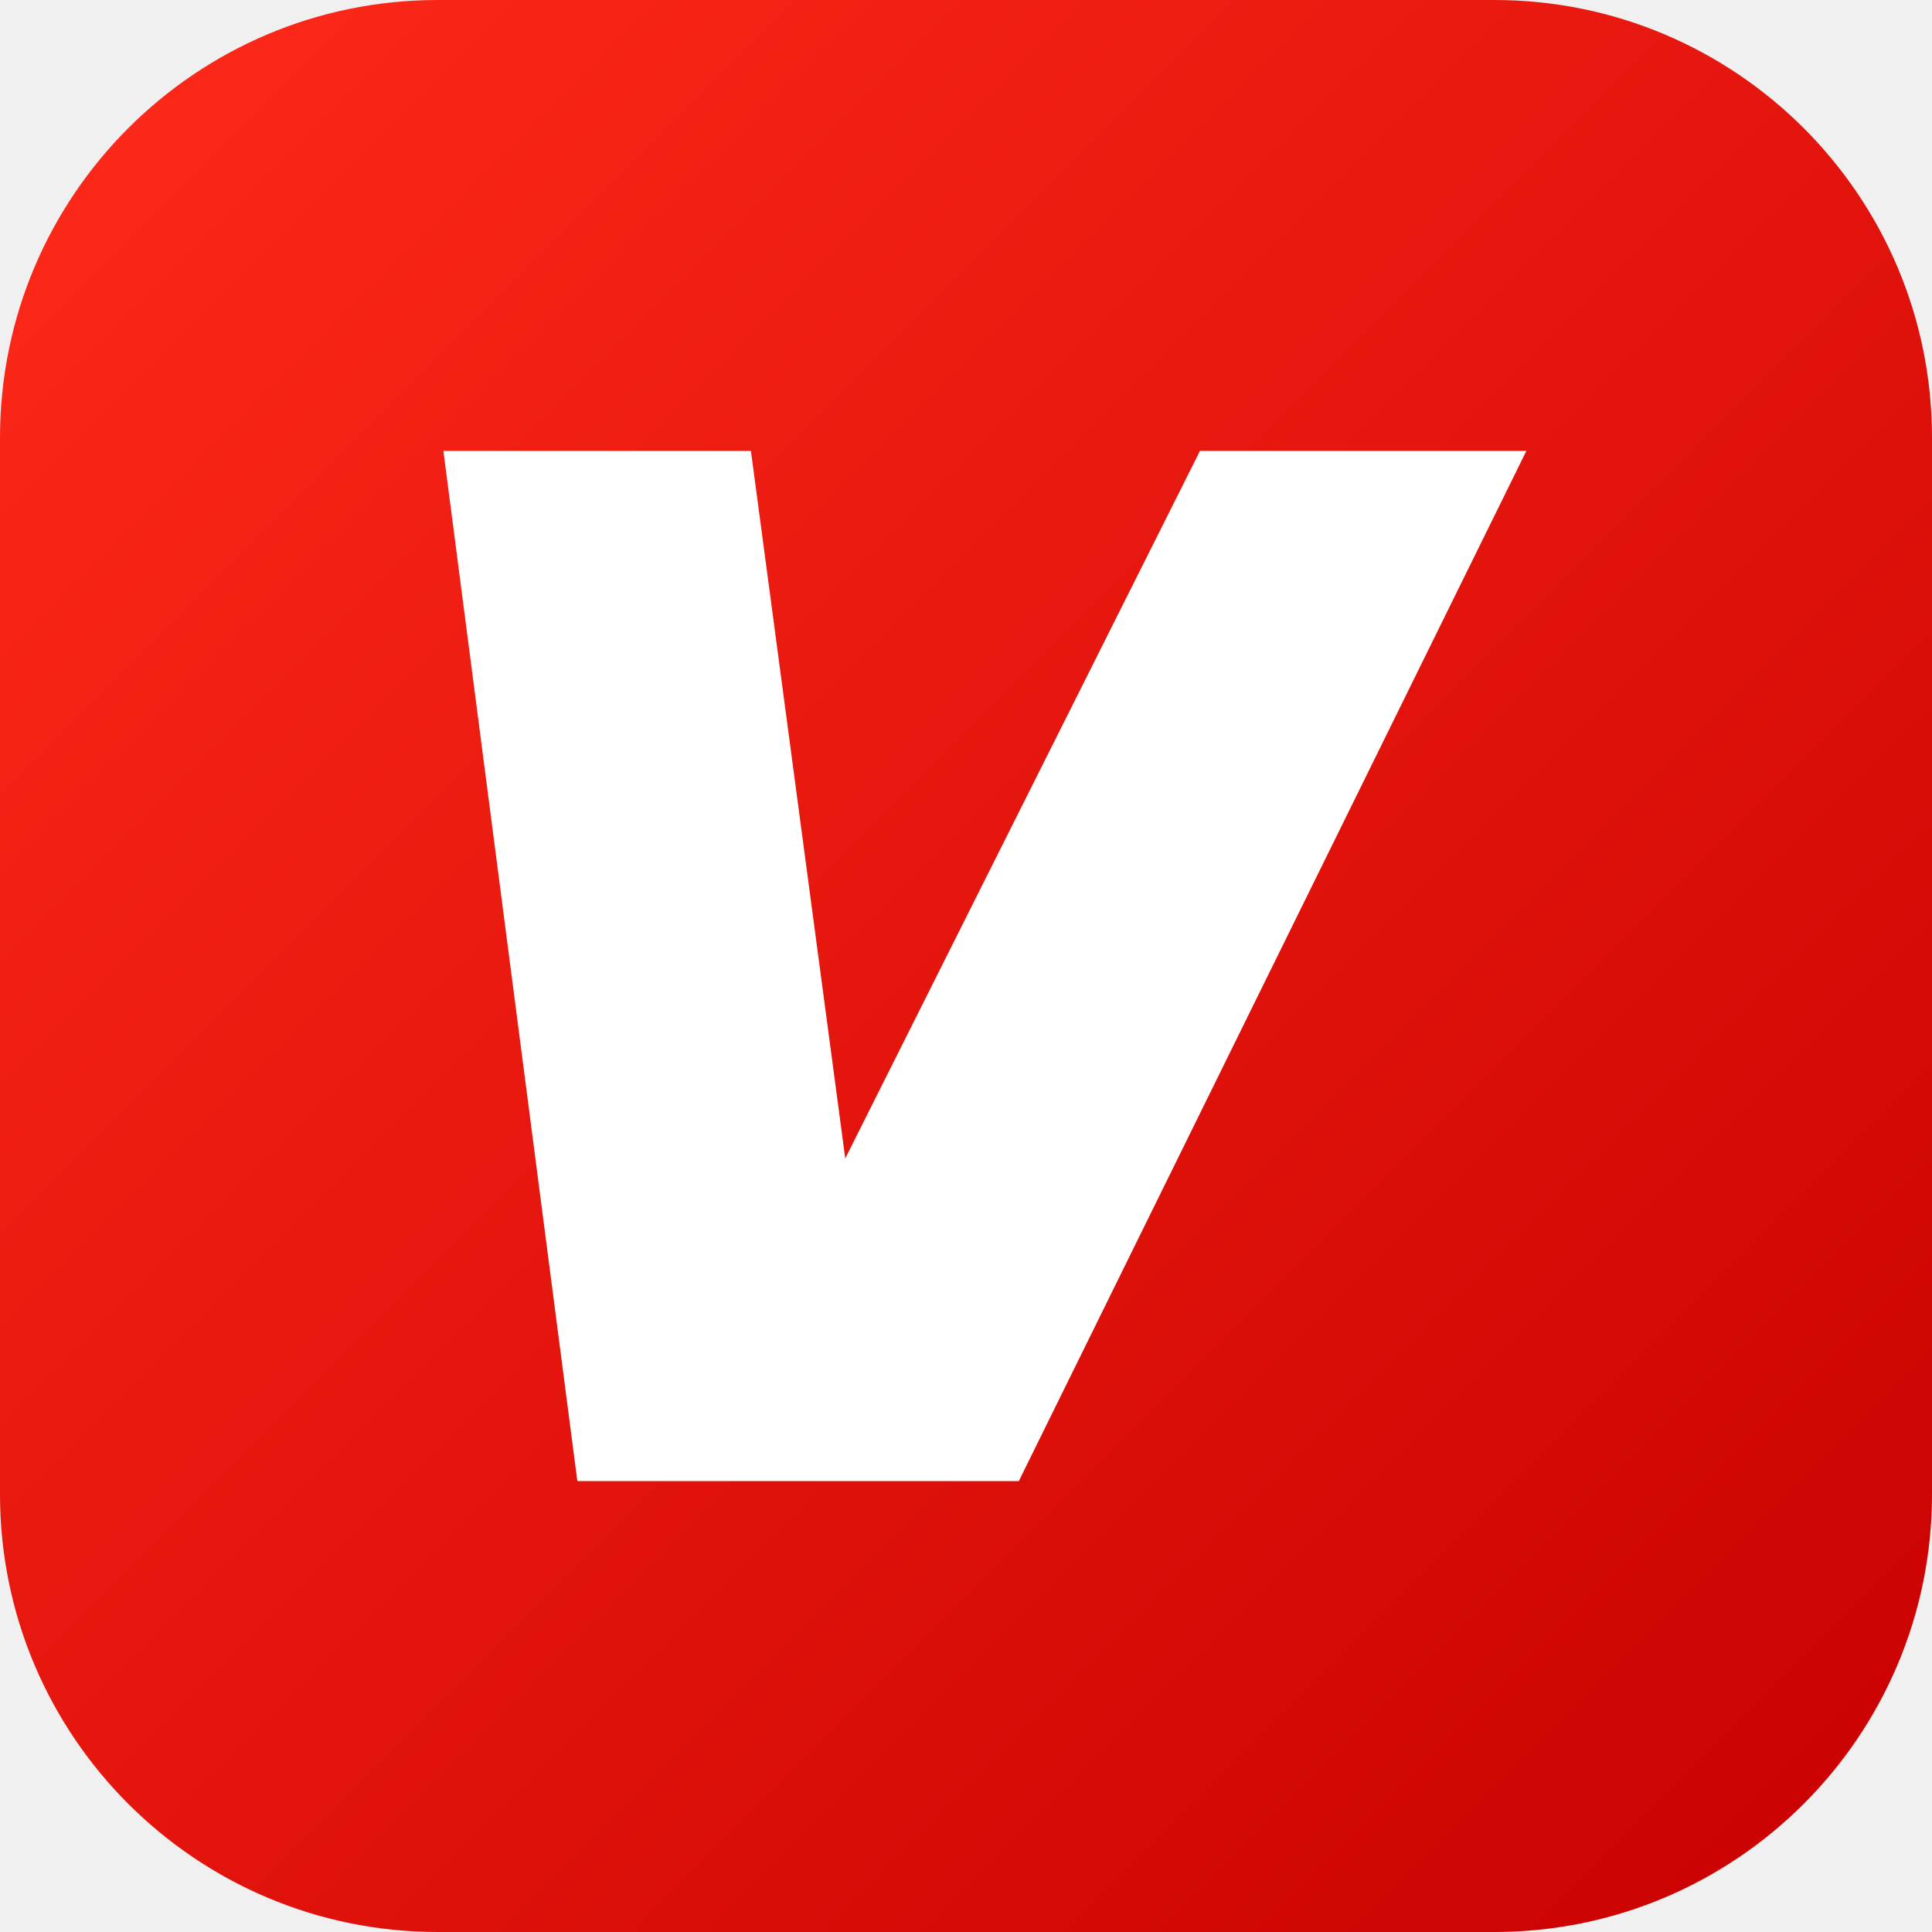
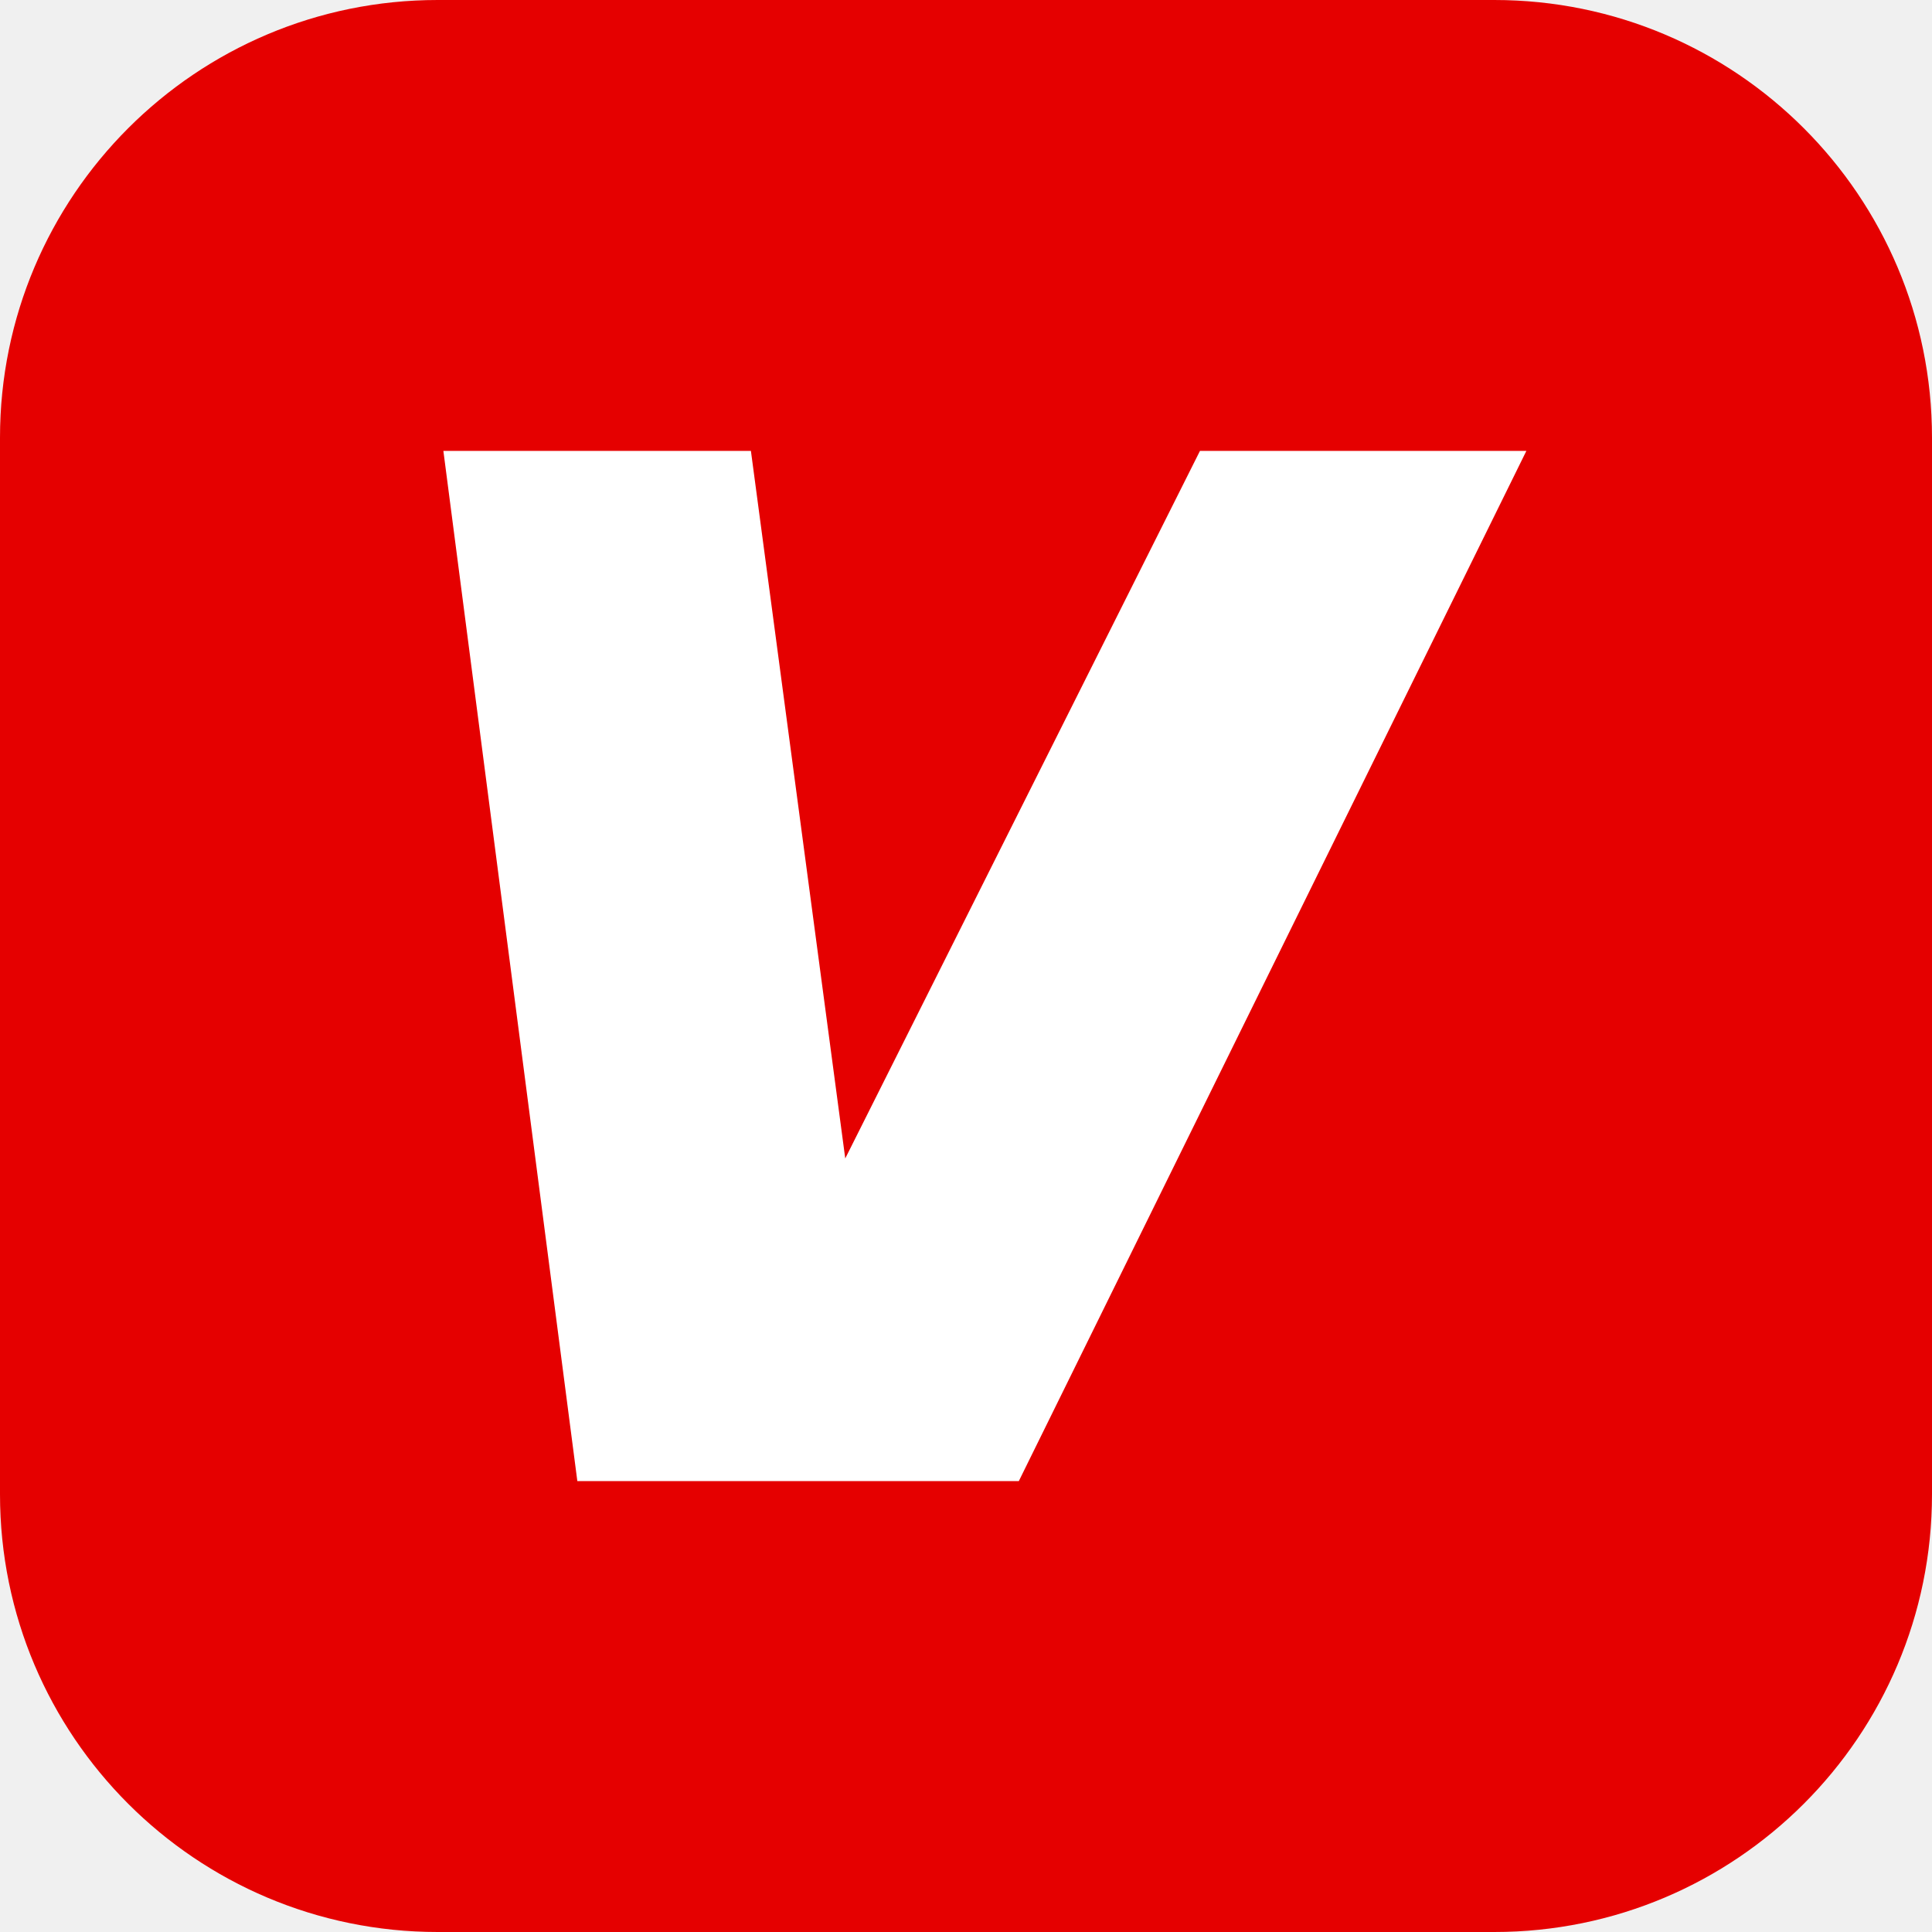
<svg xmlns="http://www.w3.org/2000/svg" viewBox="0 0 1024 1024">
-   <defs>
-     <linearGradient id="f" x1="0" y1="0" x2="1" y2="1">
-       <stop offset="0" stop-color="#ff2a1a" />
-       <stop offset="1" stop-color="#c80000" />
-     </linearGradient>
-   </defs>
-   <rect width="1024" height="1024" rx="232" fill="url(#f)" />
+   <rect width="1024" height="1024" rx="232" fill="#e50000" />
  <polygon points="235,239 398,239 448,614 636,239 809,239 540,785 306,785" fill="#fff" />
</svg>
